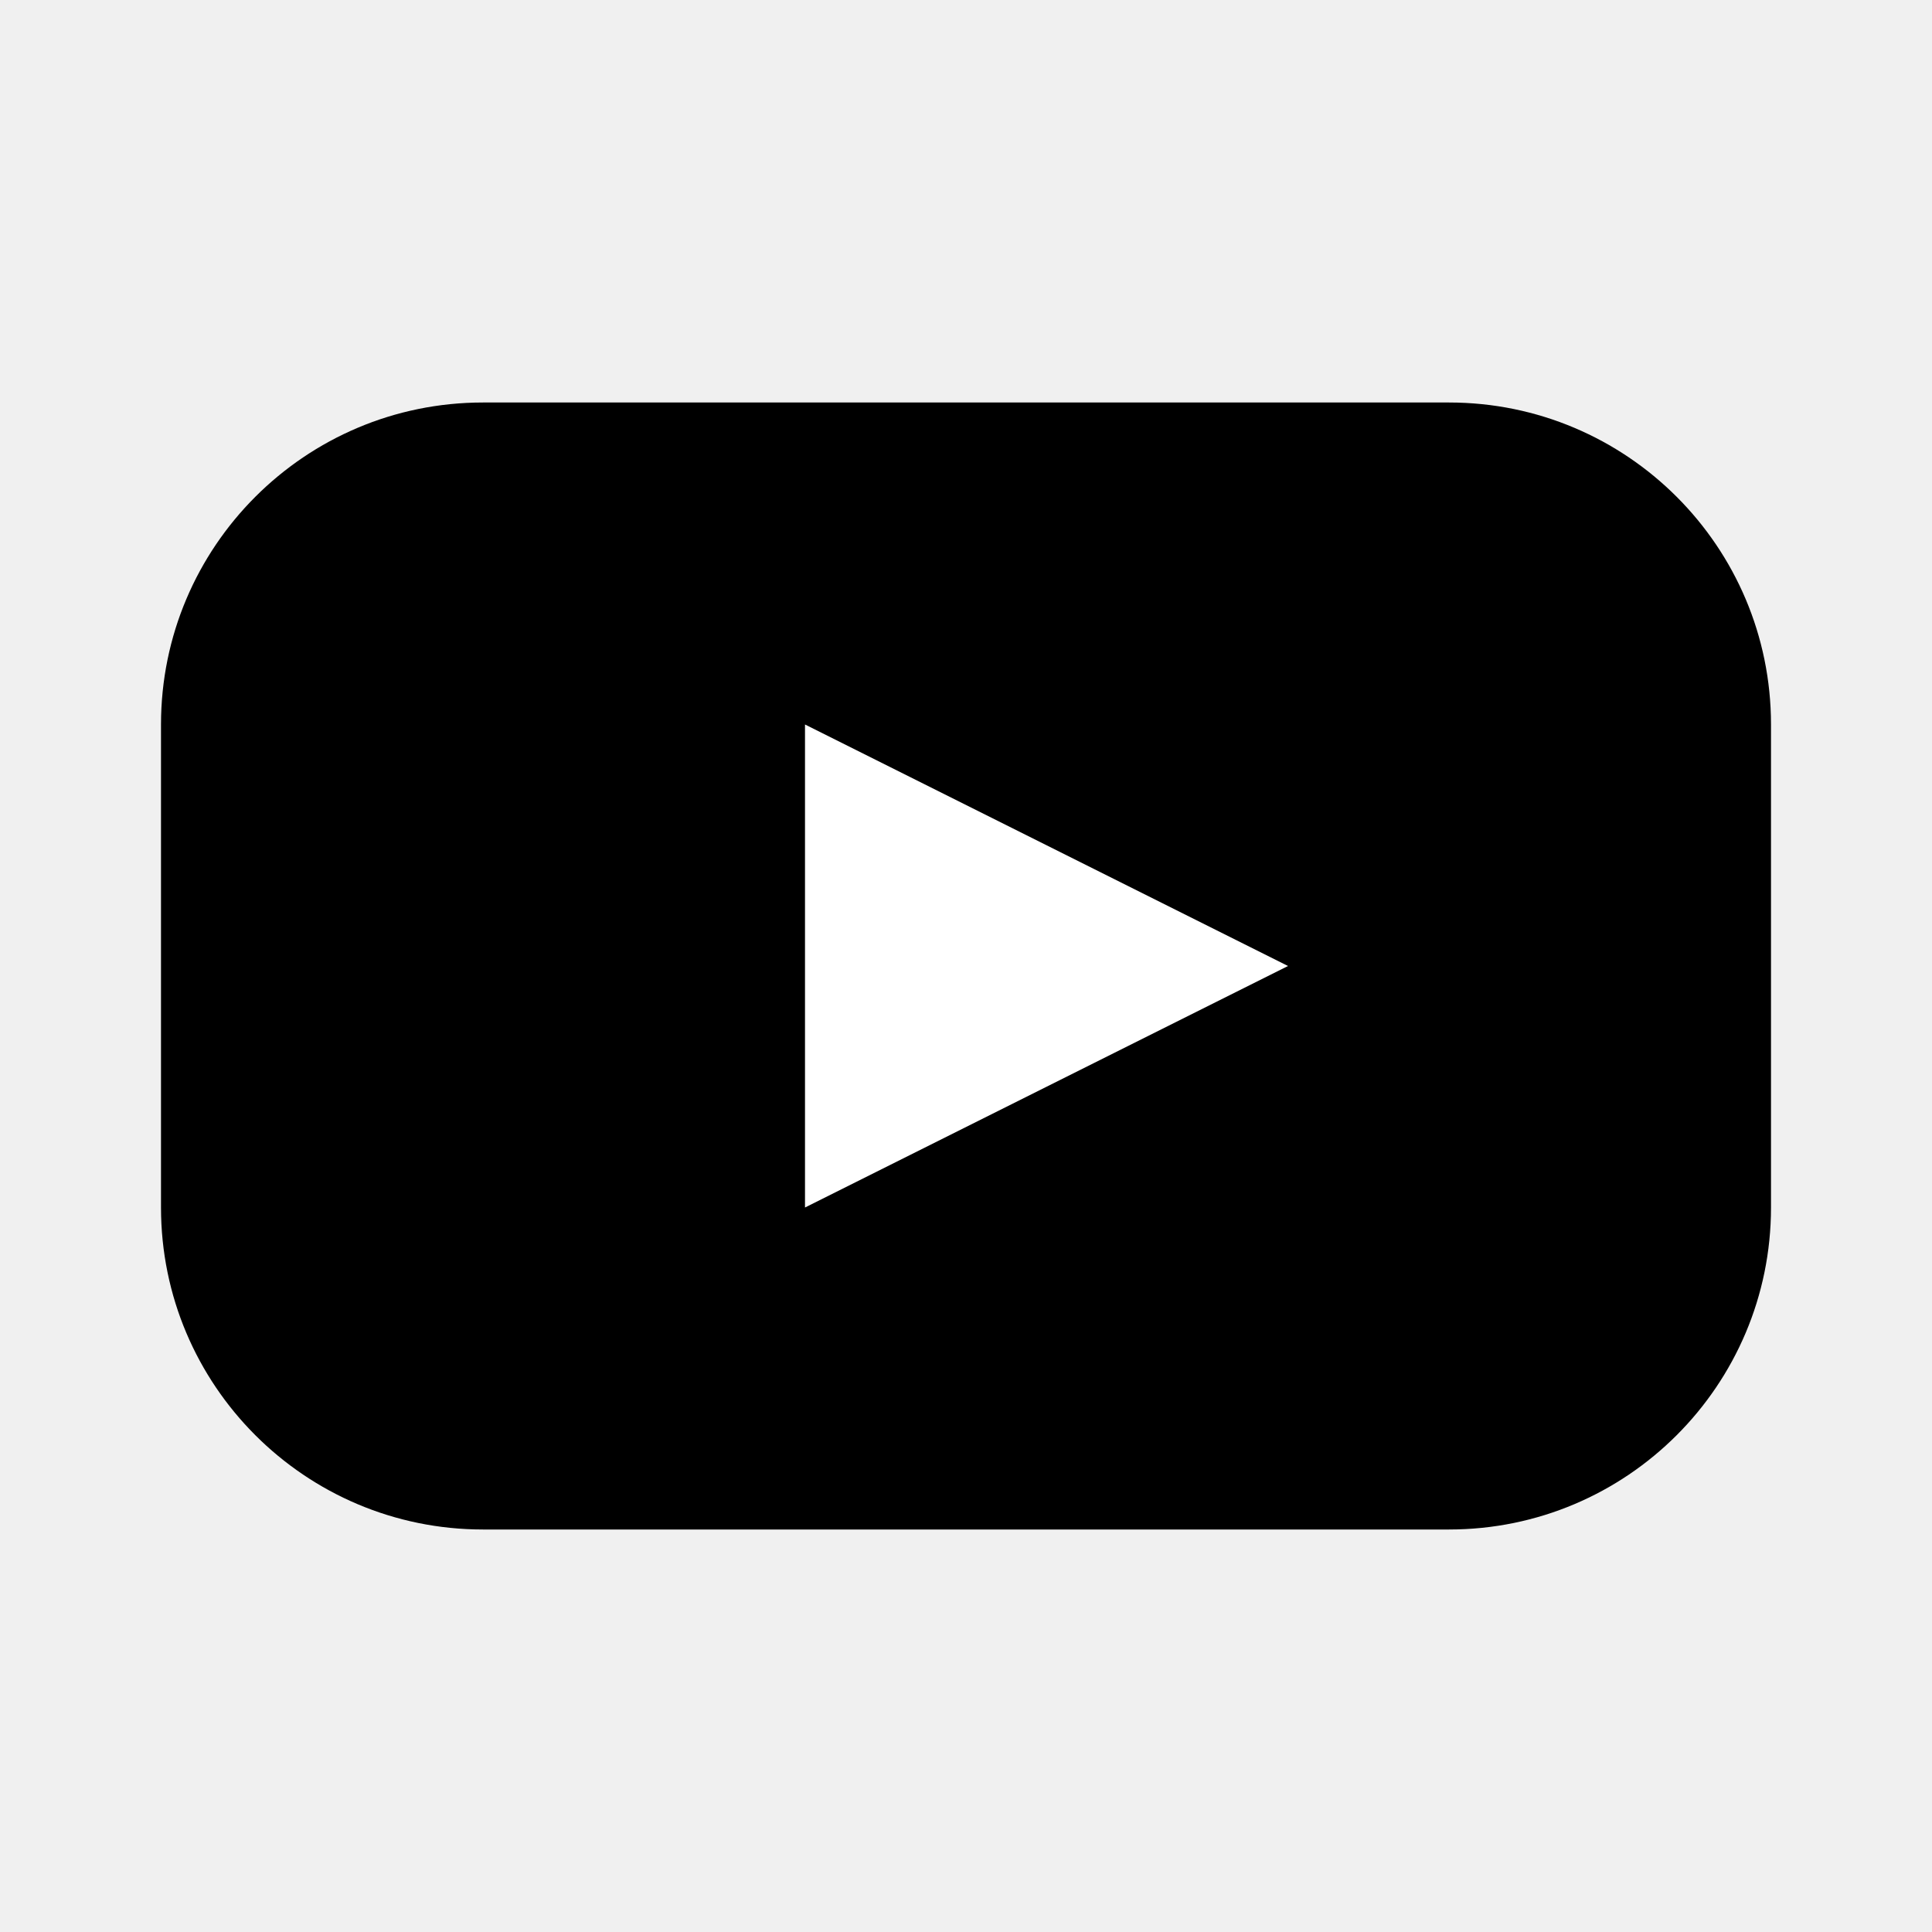
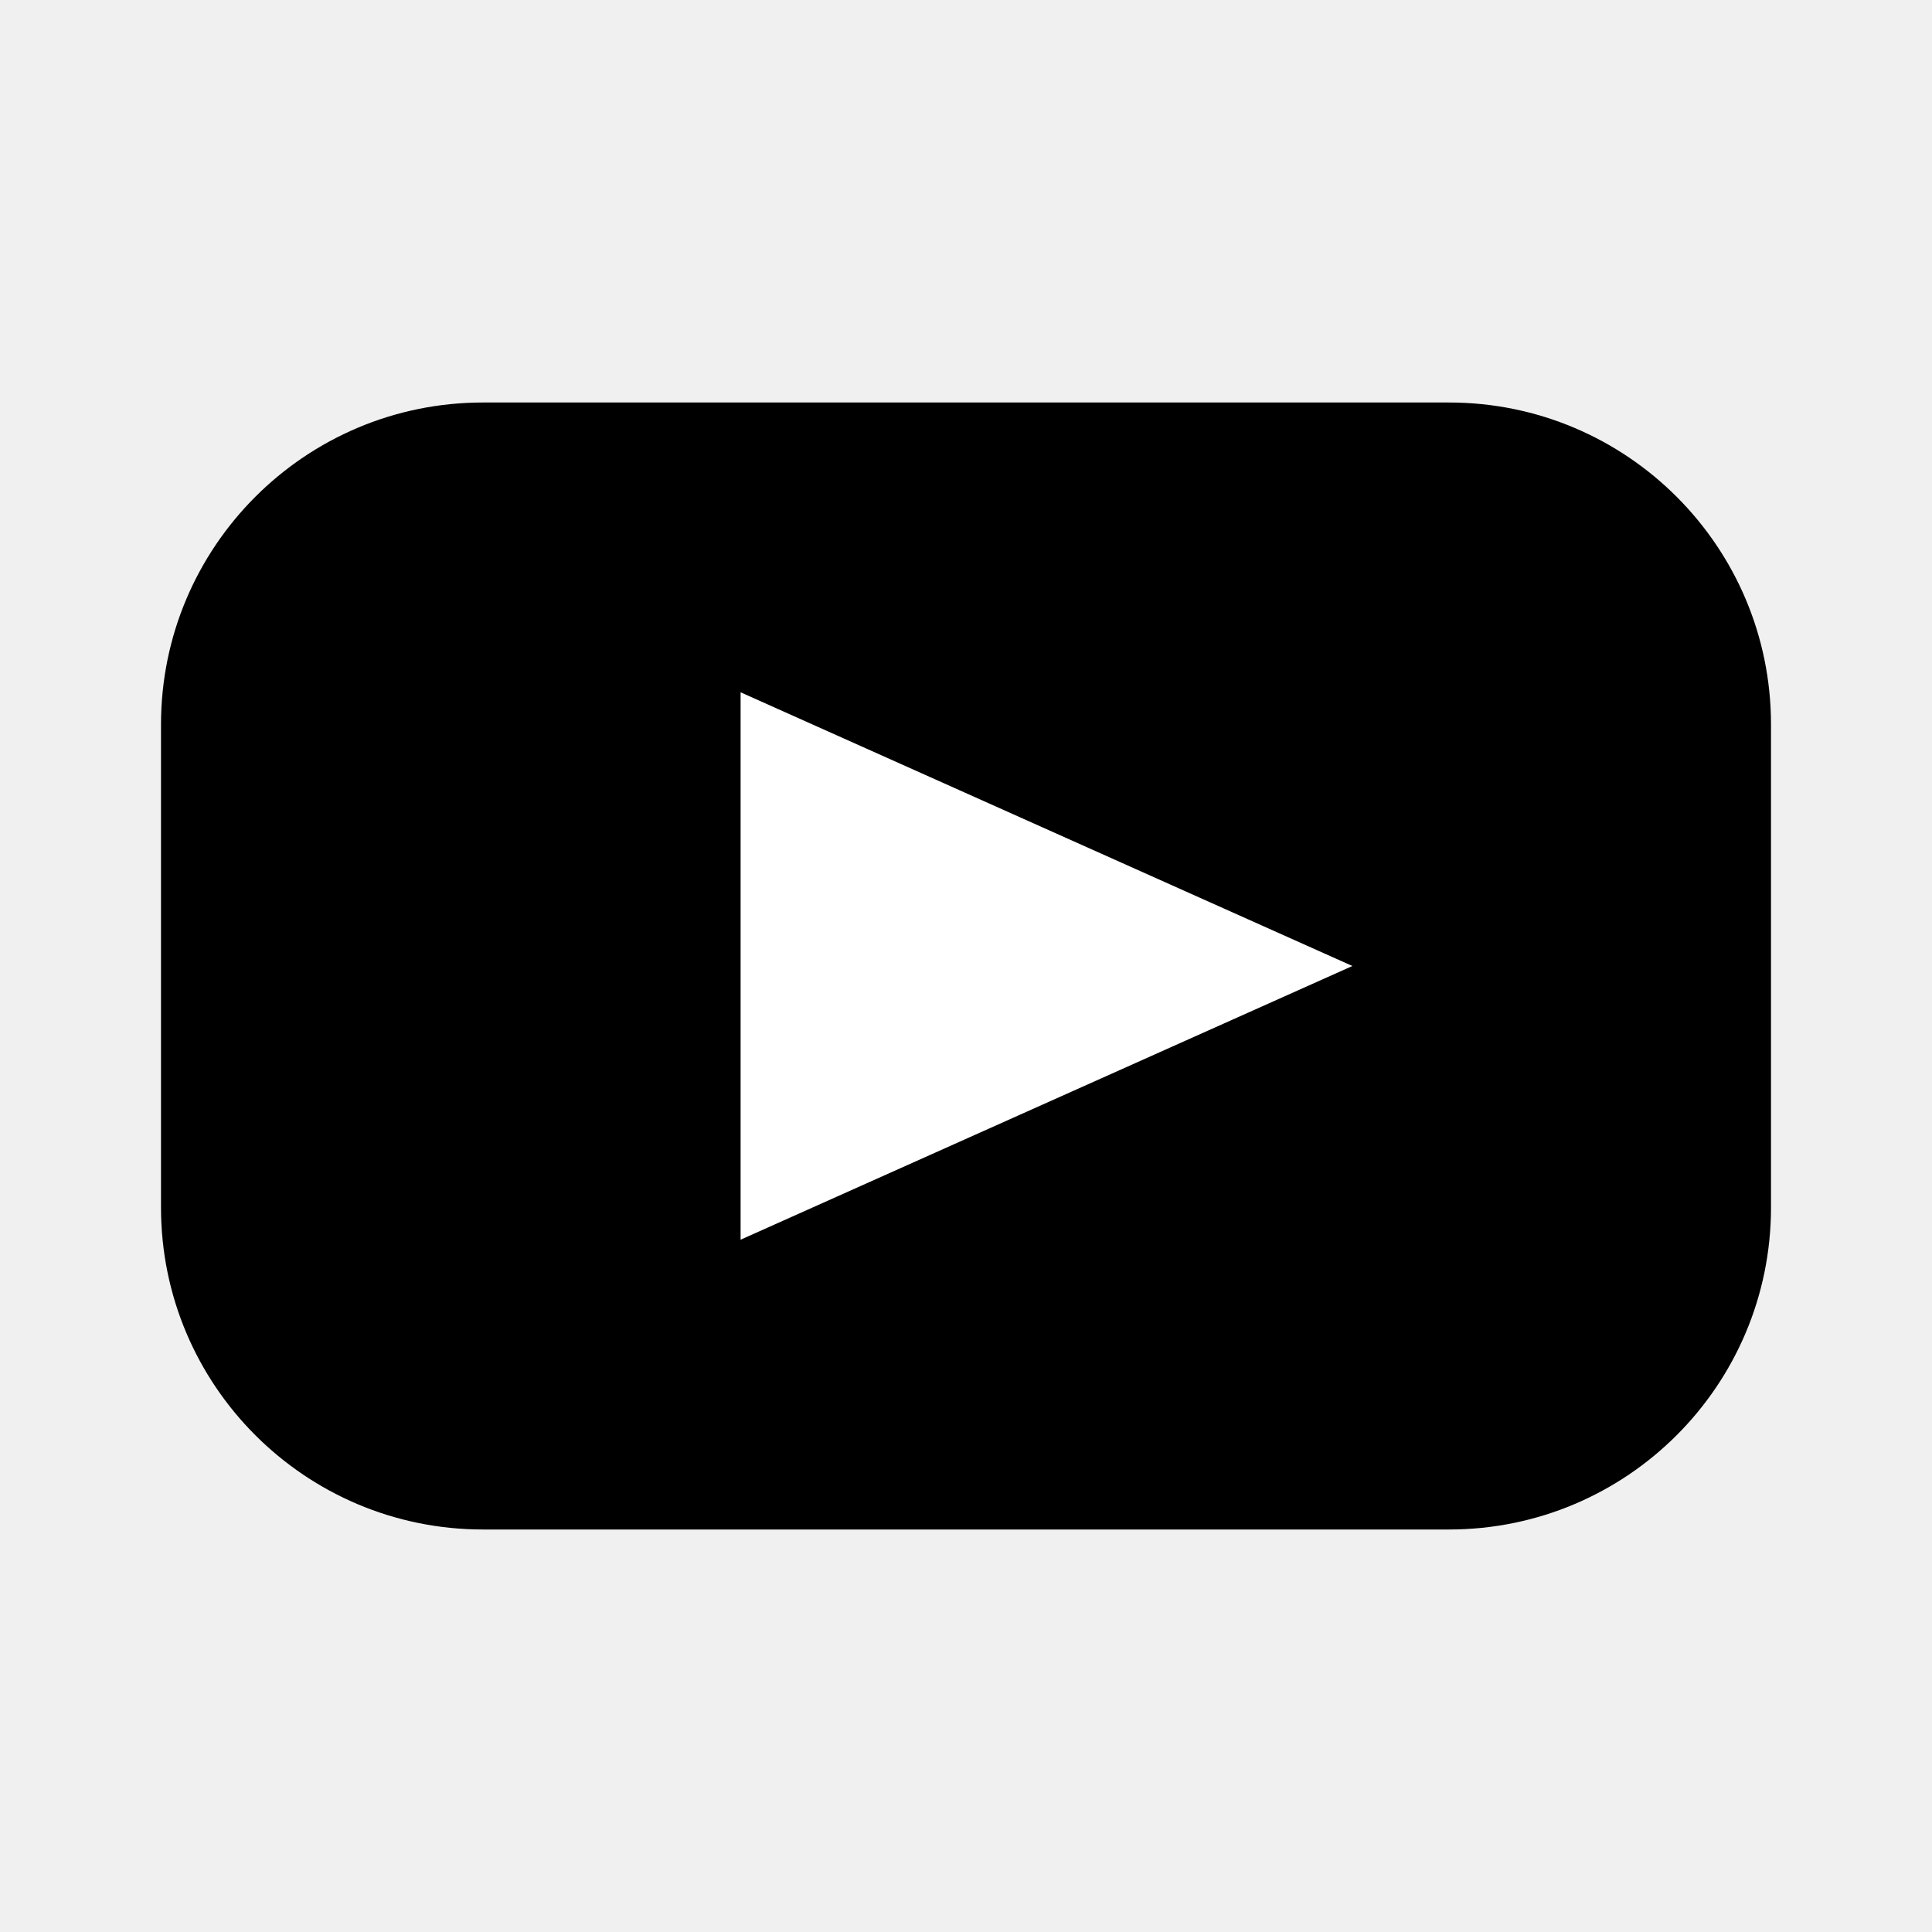
<svg xmlns="http://www.w3.org/2000/svg" viewBox="0 0 24 24">
  <rect x="2" y="5" width="20" height="14" rx="4" ry="4" fill="currentColor" />
-   <polygon points="10,9 16,12 10,15" fill="#ffffff" />
+   <polygon points="9.2,8.6 16.8,12 9.2,15.4" fill="#ffffff" />
</svg>
